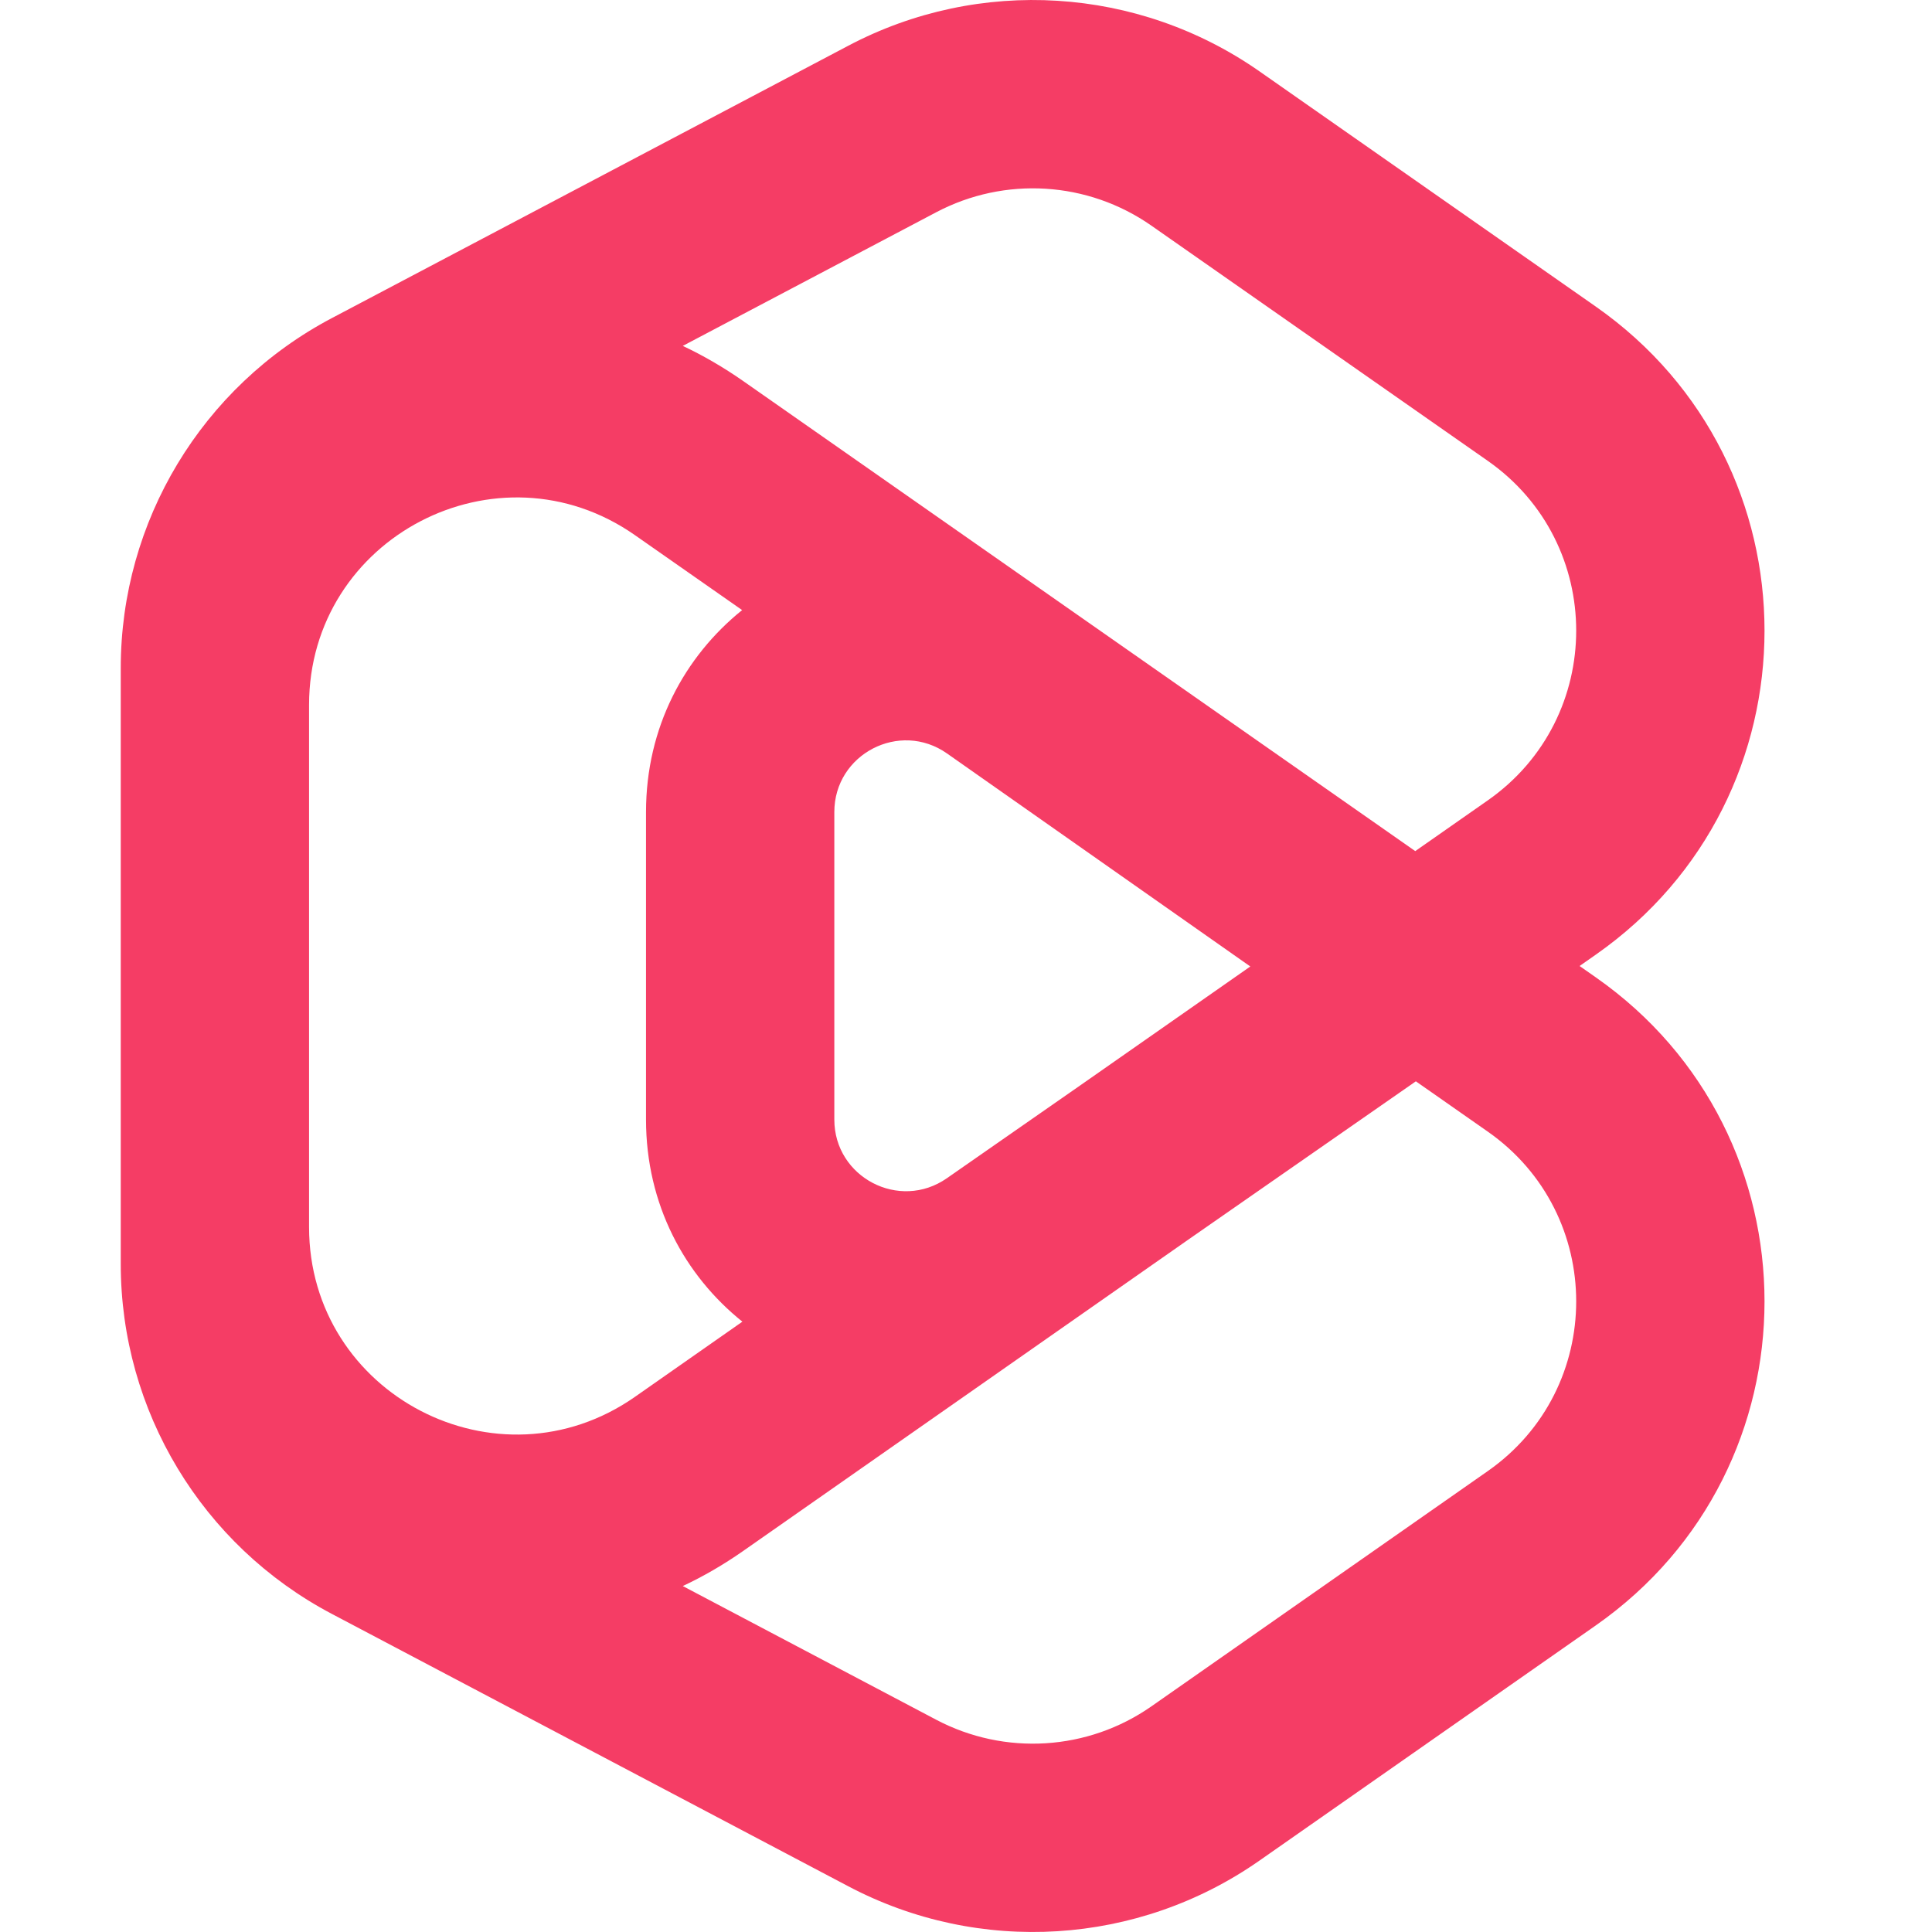
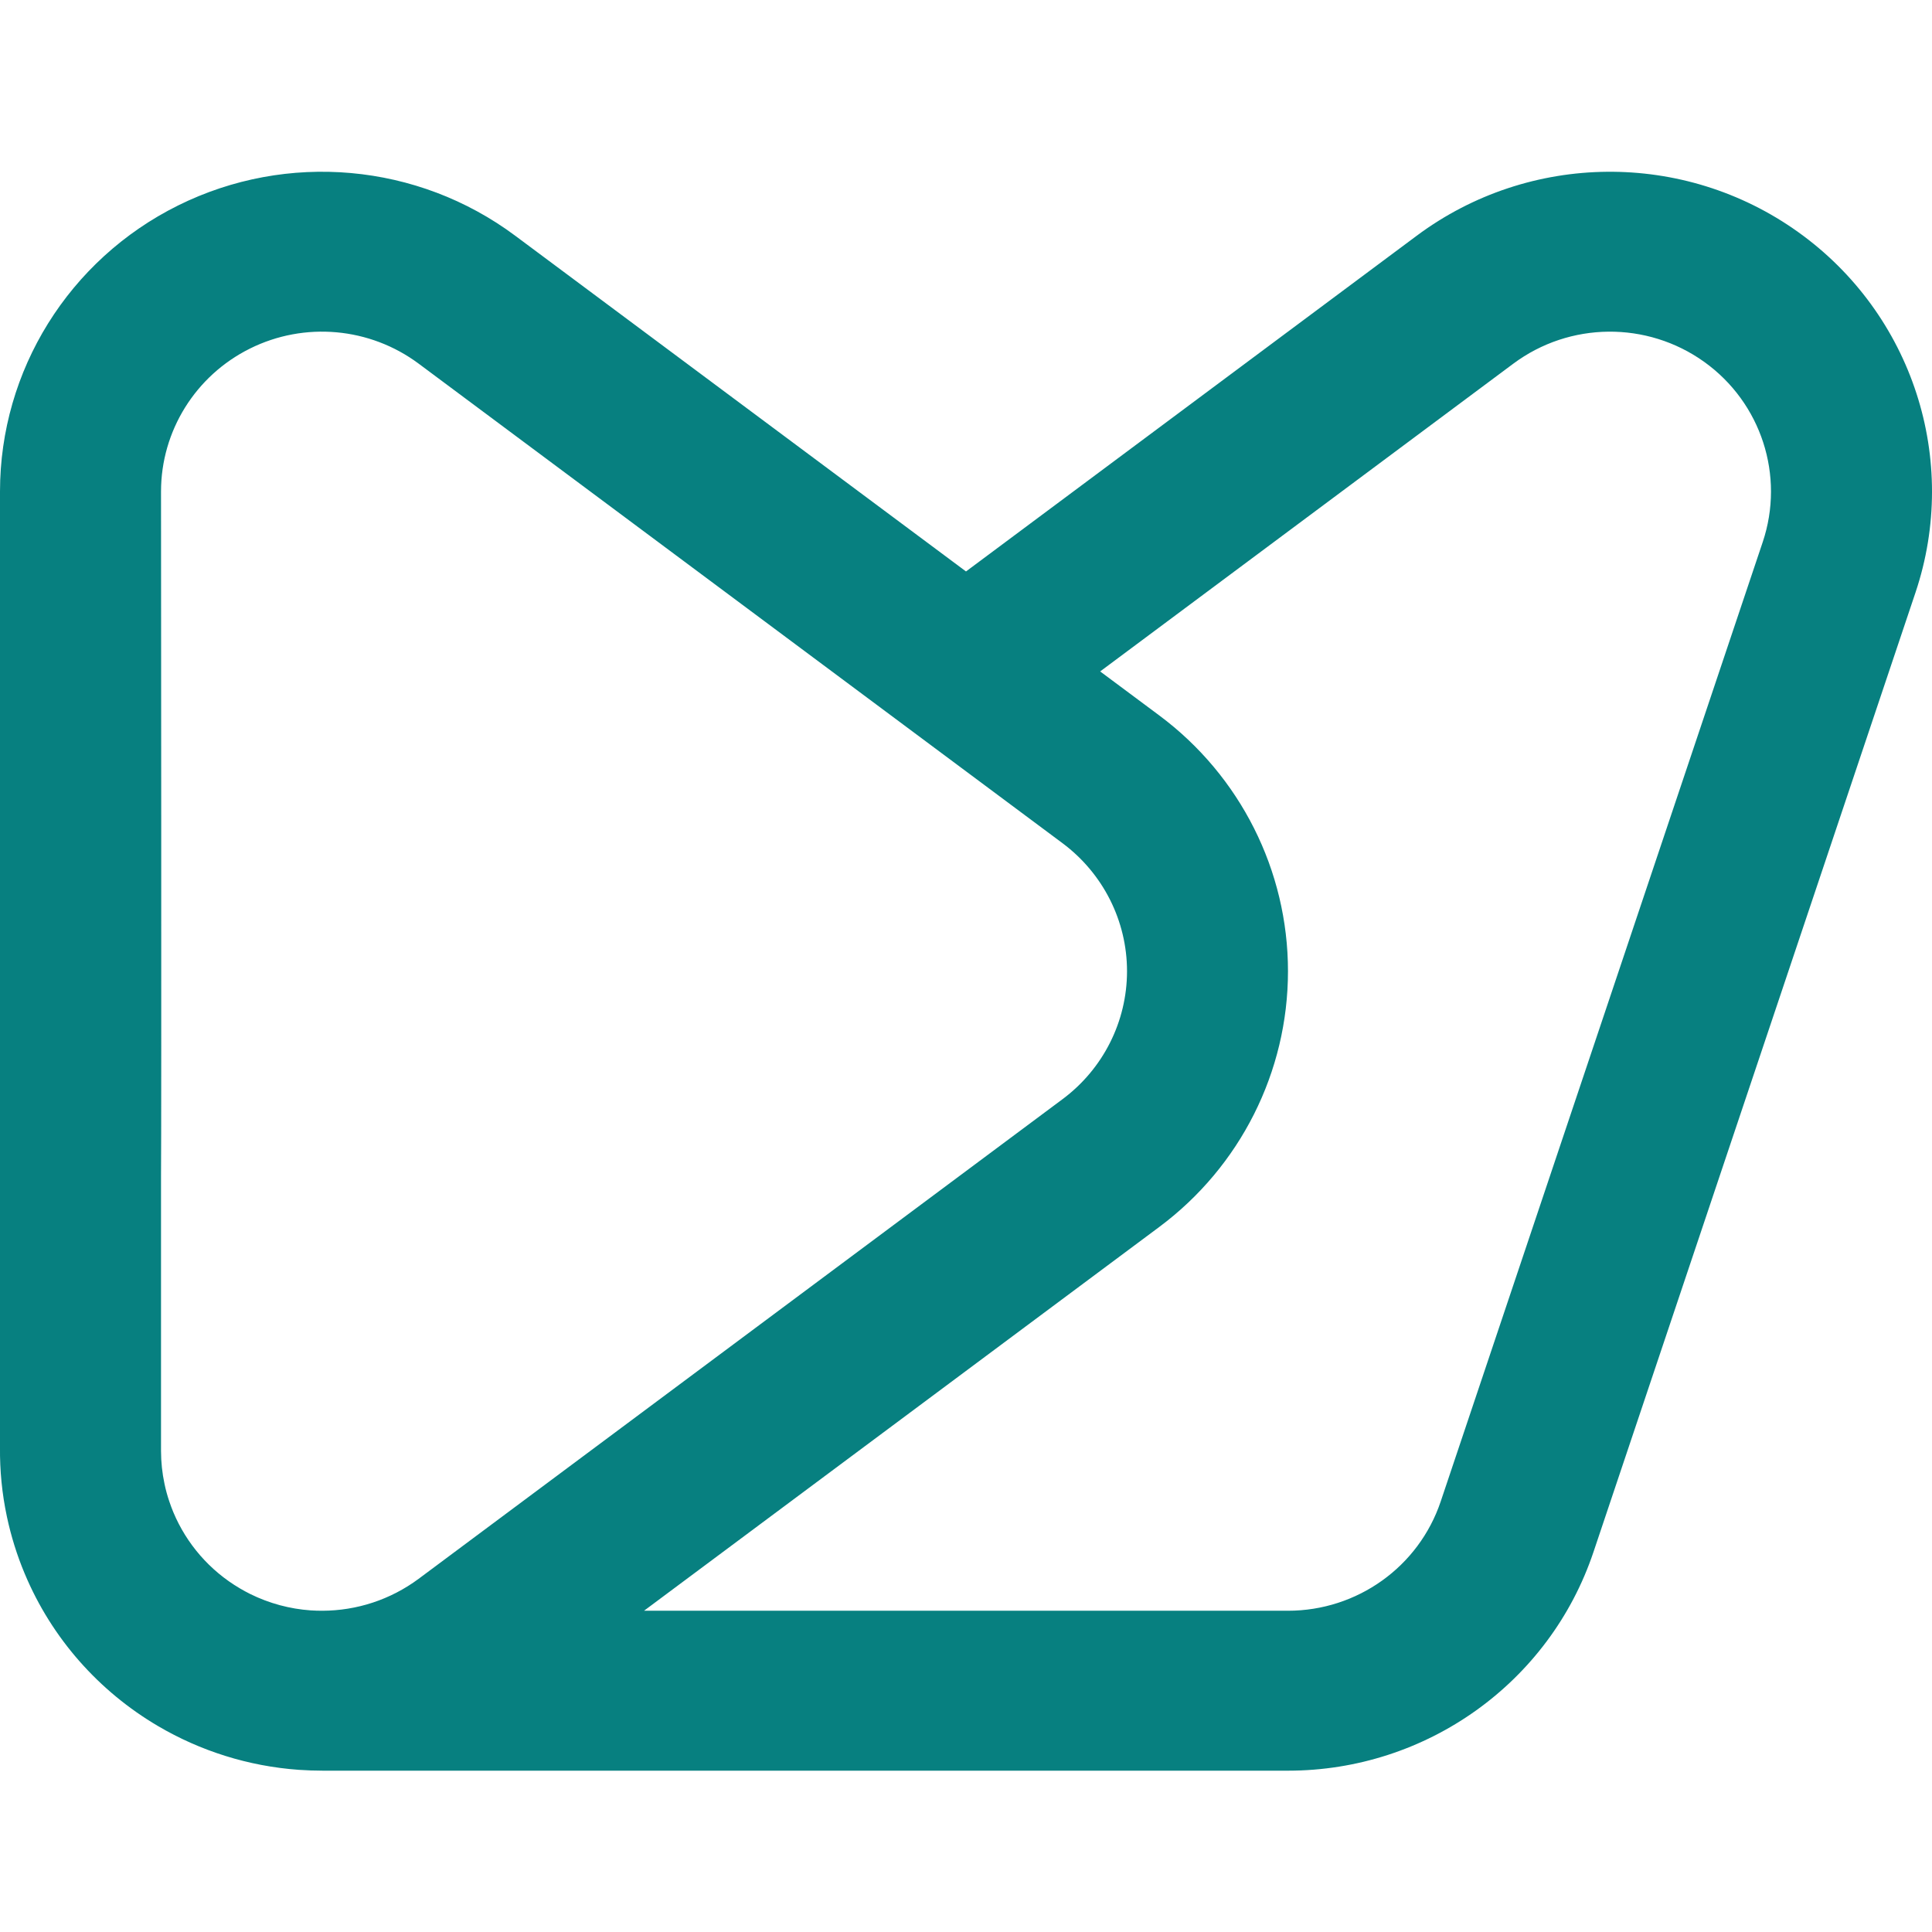
<svg xmlns="http://www.w3.org/2000/svg" width="32" height="32" viewBox="0 0 32 32" fill="none">
-   <path fill-rule="evenodd" clip-rule="evenodd" d="M14.051 0.757C16.221 -0.388 18.85 -0.224 20.861 1.182L26.43 5.077C30.158 7.685 30.158 13.206 26.43 15.813L26.163 16L26.43 16.187C30.158 18.794 30.158 24.315 26.43 26.923L20.861 30.817C18.85 32.224 16.221 32.388 14.051 31.243L5.494 26.73C3.345 25.596 2 23.366 2 20.936V11.064C2 8.634 3.345 6.404 5.494 5.27L14.051 0.757ZM24.642 13.257L23.441 14.097L12.305 6.308C11.981 6.082 11.648 5.889 11.309 5.729L15.506 3.516C16.643 2.916 18.02 3.002 19.073 3.739L24.642 7.633C26.595 8.999 26.595 11.891 24.642 13.257ZM5.119 20.324V11.676C5.119 8.901 8.243 7.274 10.517 8.864L12.292 10.105C11.341 10.871 10.7 12.043 10.7 13.45V18.543C10.7 19.952 11.342 21.126 12.296 21.891L10.517 23.136C8.243 24.726 5.119 23.099 5.119 20.324ZM20.709 16.008L17.884 17.983L15.682 19.516C14.896 20.063 13.819 19.5 13.819 18.543V13.45C13.819 12.49 14.901 11.928 15.686 12.48L20.709 16.008ZM19.669 20.541L12.305 25.692C11.981 25.918 11.648 26.111 11.309 26.27L15.506 28.484C16.643 29.084 18.02 28.998 19.073 28.261L24.642 24.366C26.595 23.001 26.595 20.109 24.642 18.743L23.451 17.91L19.669 20.541Z" fill="#F53D65" />
+   <path fill-rule="evenodd" clip-rule="evenodd" d="M29.785 3.845C27.892 2.49 25.333 2.514 23.466 3.904L16 9.465L8.533 3.904C6.917 2.7 4.755 2.507 2.948 3.404C1.142 4.301 0 6.135 0 8.141L0 23.972C-0.004 24.355 0.033 24.741 0.115 25.124C0.184 25.447 0.282 25.762 0.409 26.064C0.859 27.141 1.644 28.017 2.619 28.59C3.317 29 4.111 29.254 4.949 29.314C5.083 29.323 5.217 29.328 5.351 29.328L21.333 29.328C23.629 29.328 25.667 27.869 26.393 25.706L31.726 9.816C32.464 7.618 31.677 5.199 29.785 3.845ZM10.667 26.679L21.333 26.679C22.481 26.679 23.5 25.95 23.863 24.868L29.196 8.979C29.565 7.88 29.172 6.67 28.226 5.993C27.279 5.316 26 5.328 25.066 6.023L18.222 11.121L19.2 11.849C20.543 12.849 21.333 14.419 21.333 16.086C21.333 17.753 20.543 19.323 19.2 20.323L10.667 26.679ZM5.146 26.673C5.208 26.677 5.271 26.679 5.334 26.679L5.342 26.679C5.906 26.677 6.465 26.498 6.934 26.15L17.6 18.205C18.271 17.705 18.667 16.92 18.667 16.086C18.667 15.253 18.271 14.468 17.6 13.967L6.934 6.023L4.8 7.082L2.667 8.141C2.667 8.141 2.676 18.678 2.667 19.485L2.667 24.031C2.667 24.217 2.687 24.401 2.725 24.579C2.745 24.676 2.772 24.773 2.804 24.868C2.824 24.929 2.847 24.988 2.871 25.047C3.089 25.568 3.472 26.014 3.974 26.309C4.028 26.341 4.084 26.371 4.141 26.4C4.46 26.558 4.802 26.649 5.146 26.673ZM2.667 8.141C2.667 7.138 3.238 6.221 4.141 5.773C5.044 5.324 6.125 5.421 6.934 6.023L4.8 7.082L2.667 8.141Z" fill="#078080" />
</svg>
